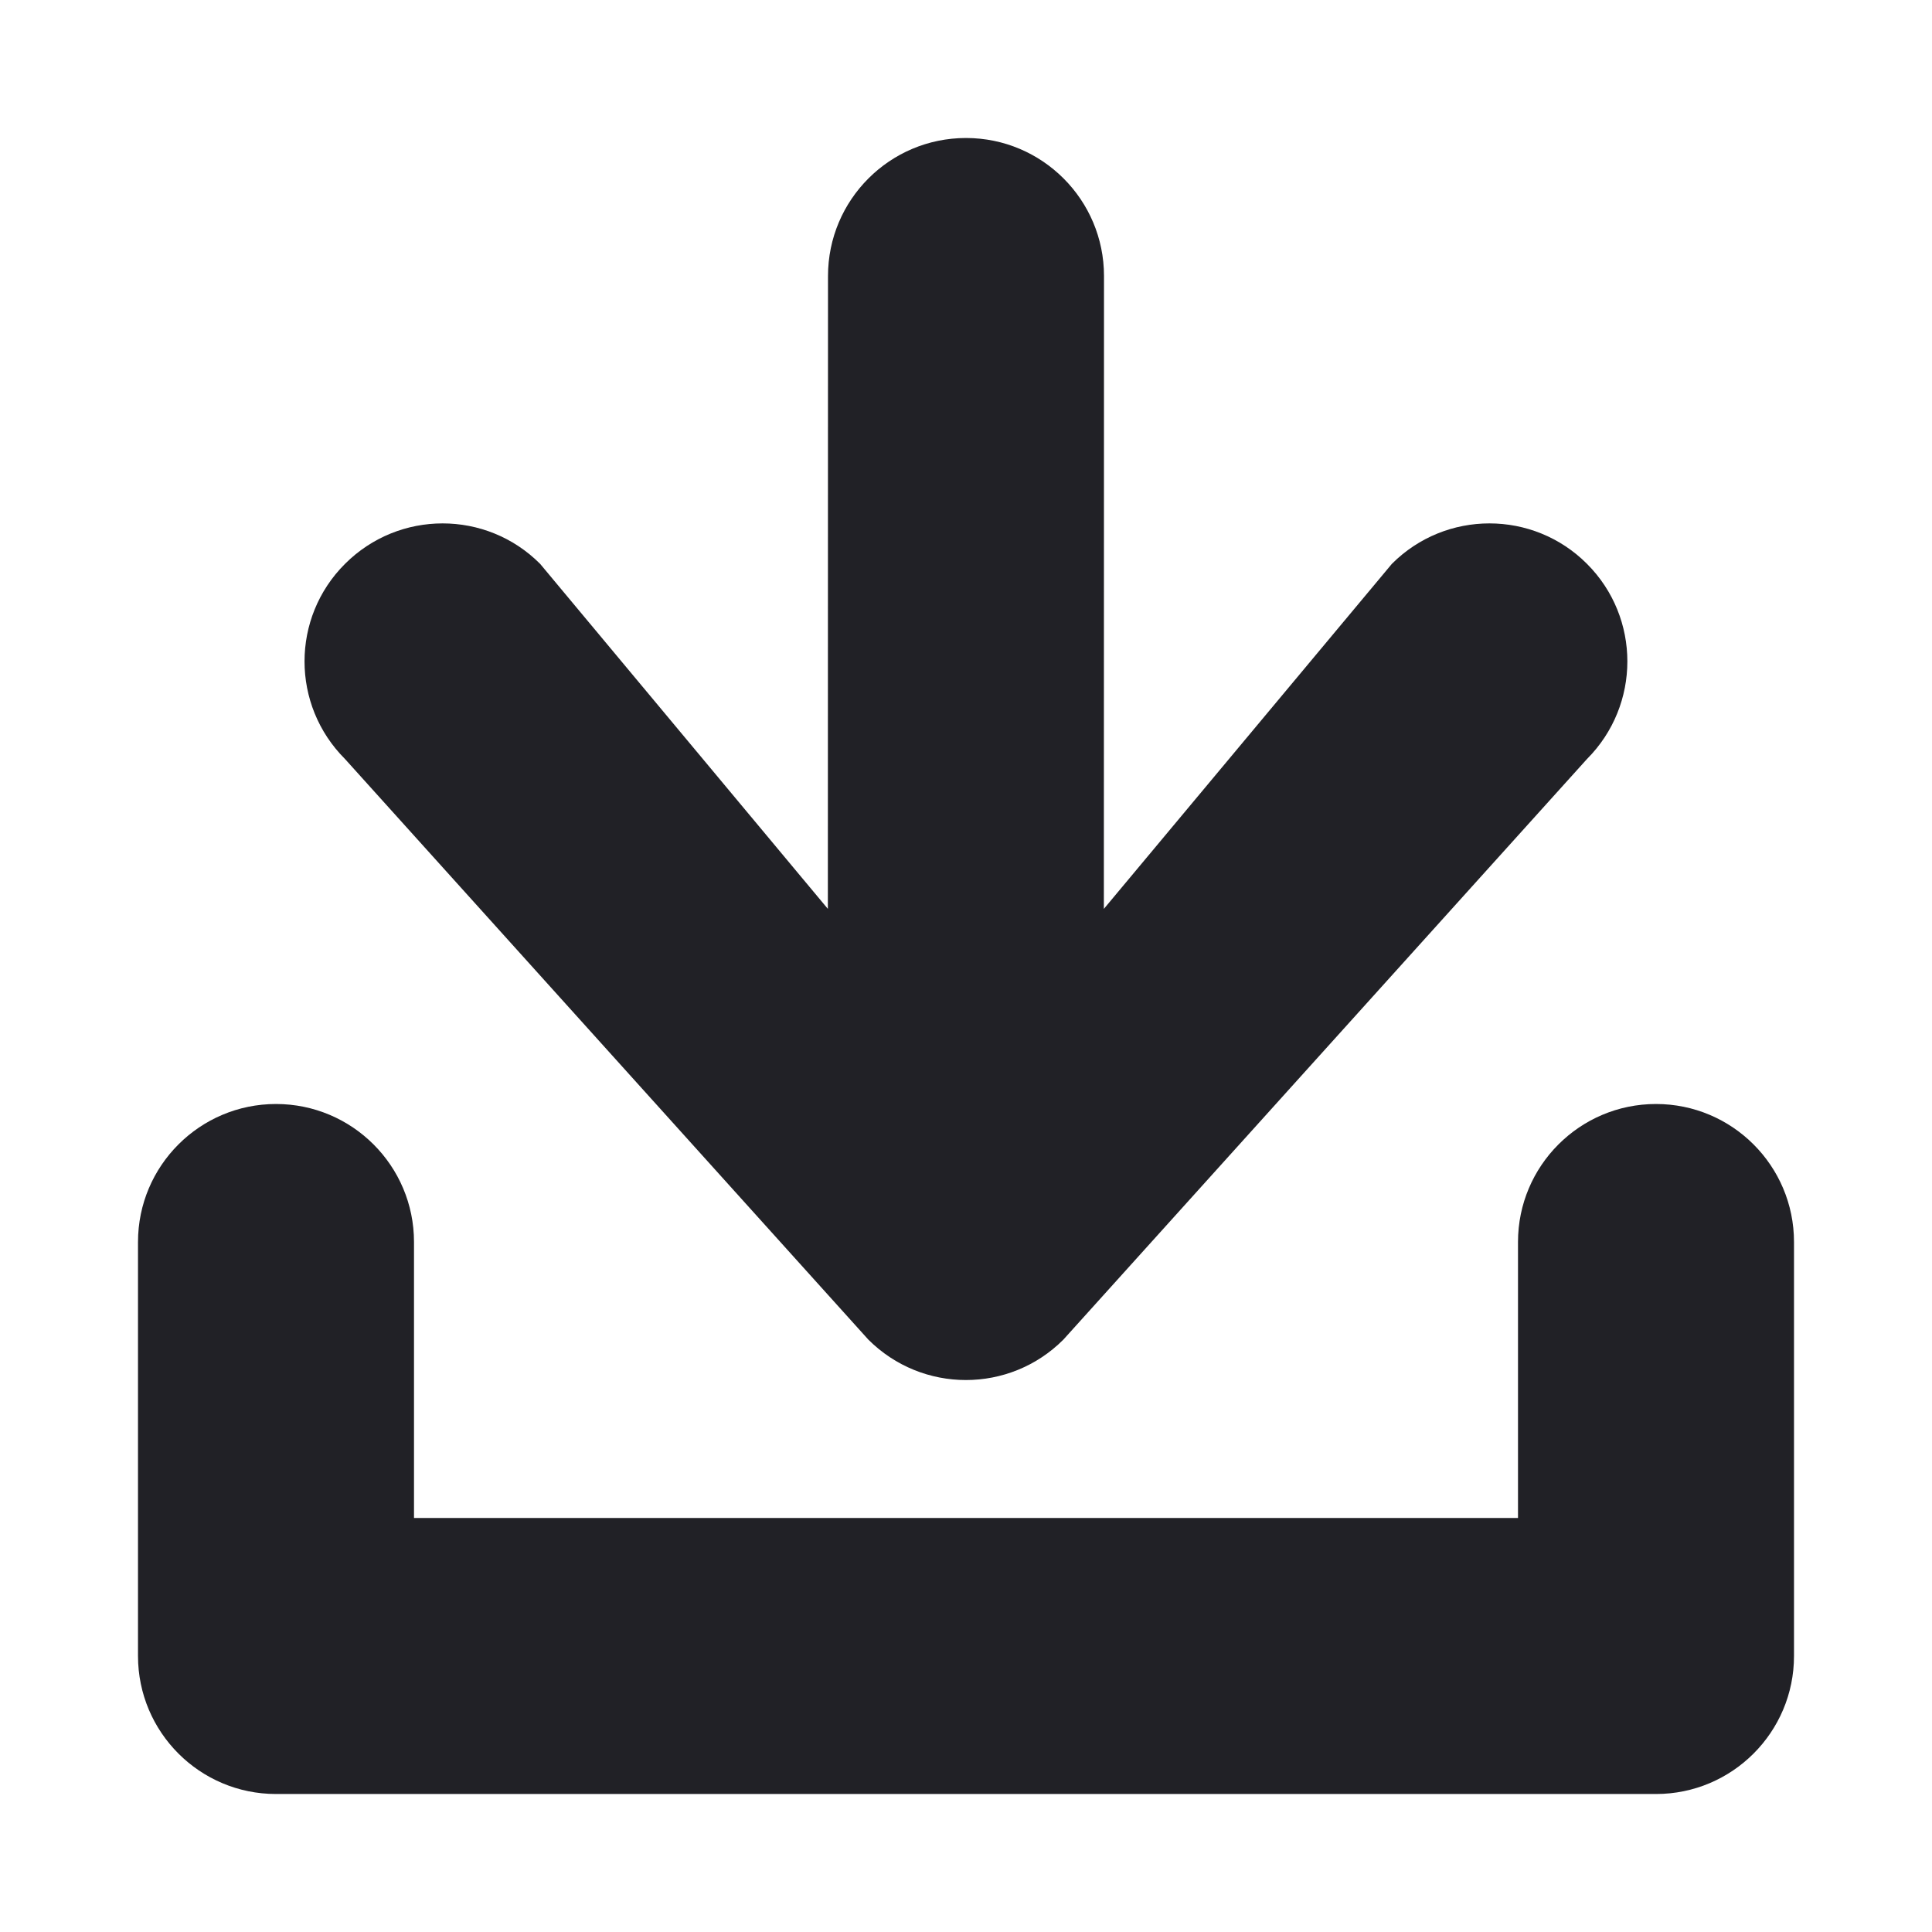
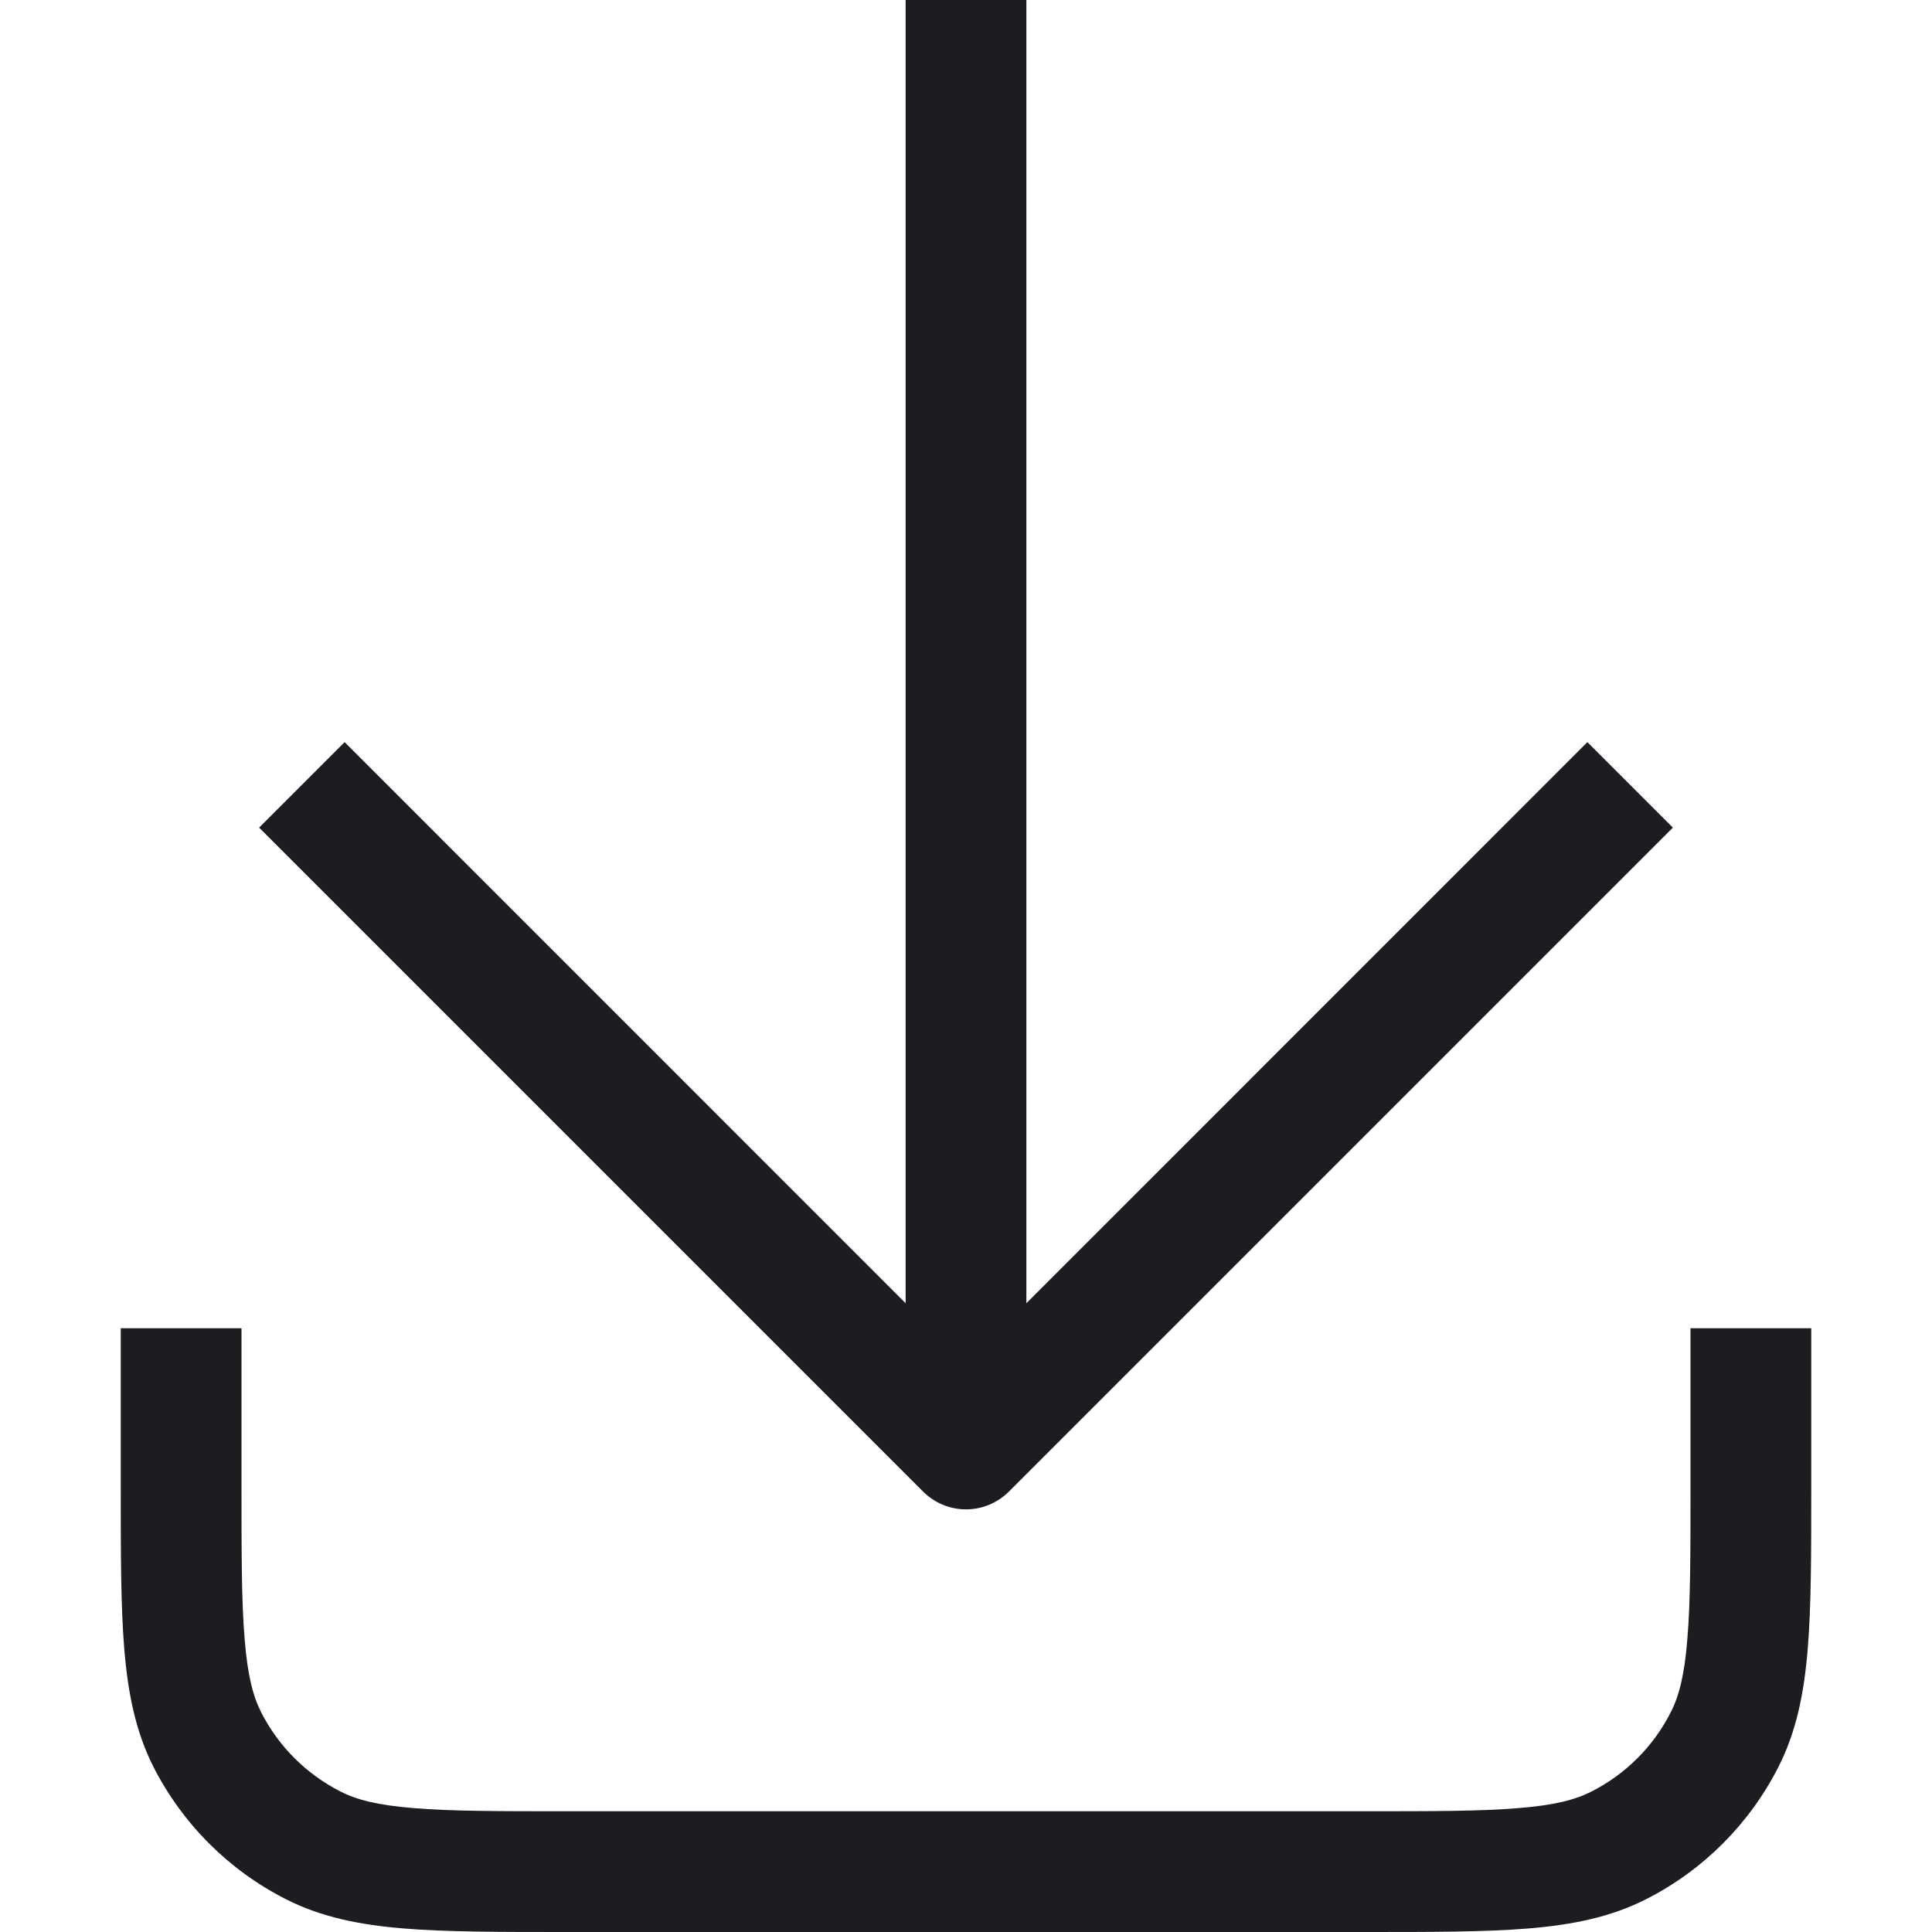
- <svg xmlns="http://www.w3.org/2000/svg" width="14" height="14" viewBox="0 0 14 14" fill="none">
-   <path d="M8 2C8 1.448 7.552 1 7 1C6.448 1 6 1.448 6 2L5.999 6.586L3.914 4.086C3.524 3.695 2.891 3.695 2.5 4.086C2.109 4.476 2.109 5.109 2.5 5.5L6.292 9.707C6.683 10.098 7.316 10.098 7.706 9.707L11.5 5.5C11.89 5.109 11.89 4.476 11.5 4.086C11.11 3.695 10.476 3.695 10.086 4.086L7.999 6.586L8 2Z" fill="#212126" />
-   <path d="M3 9C3 8.448 2.552 8 2 8C1.448 8 1 8.448 1 9V12C1 12.552 1.448 13 2 13H12C12.552 13 13 12.552 13 12V9C13 8.448 12.552 8 12 8C11.448 8 11 8.448 11 9V11H3V9Z" fill="#212126" />
+ <svg xmlns="http://www.w3.org/2000/svg" width="16" height="16" viewBox="0 0 16 16" fill="none">
+   <path fill-rule="evenodd" clip-rule="evenodd" d="M13.146 6.146L8.5 10.793V0H7.5V10.793L2.854 6.146L2.146 6.854L7.646 12.354C7.74 12.447 7.867 12.5 8 12.5C8.133 12.5 8.26 12.447 8.354 12.354L13.854 6.854L13.146 6.146ZM2 12.3V11H1V12.3L1 12.321C1 12.863 1 13.3 1.029 13.654C1.059 14.019 1.122 14.339 1.272 14.635C1.512 15.105 1.895 15.488 2.365 15.727C2.661 15.878 2.981 15.941 3.346 15.971C3.7 16 4.137 16 4.679 16H4.7H11.3H11.321C11.863 16 12.3 16 12.654 15.971C13.019 15.941 13.339 15.878 13.635 15.727C14.105 15.488 14.488 15.105 14.727 14.635C14.878 14.339 14.941 14.019 14.971 13.654C15 13.3 15 12.863 15 12.322V12.321V12.3V11H14V12.3C14 12.868 14 13.264 13.974 13.573C13.95 13.876 13.904 14.049 13.836 14.181C13.693 14.463 13.463 14.693 13.181 14.836C13.049 14.904 12.876 14.95 12.573 14.974C12.264 15 11.868 15 11.3 15H4.7C4.132 15 3.736 15 3.427 14.974C3.125 14.95 2.951 14.904 2.819 14.836C2.537 14.693 2.307 14.463 2.163 14.181C2.096 14.049 2.05 13.876 2.026 13.573C2 13.264 2 12.868 2 12.3Z" fill="#1D1D21" />
</svg>
